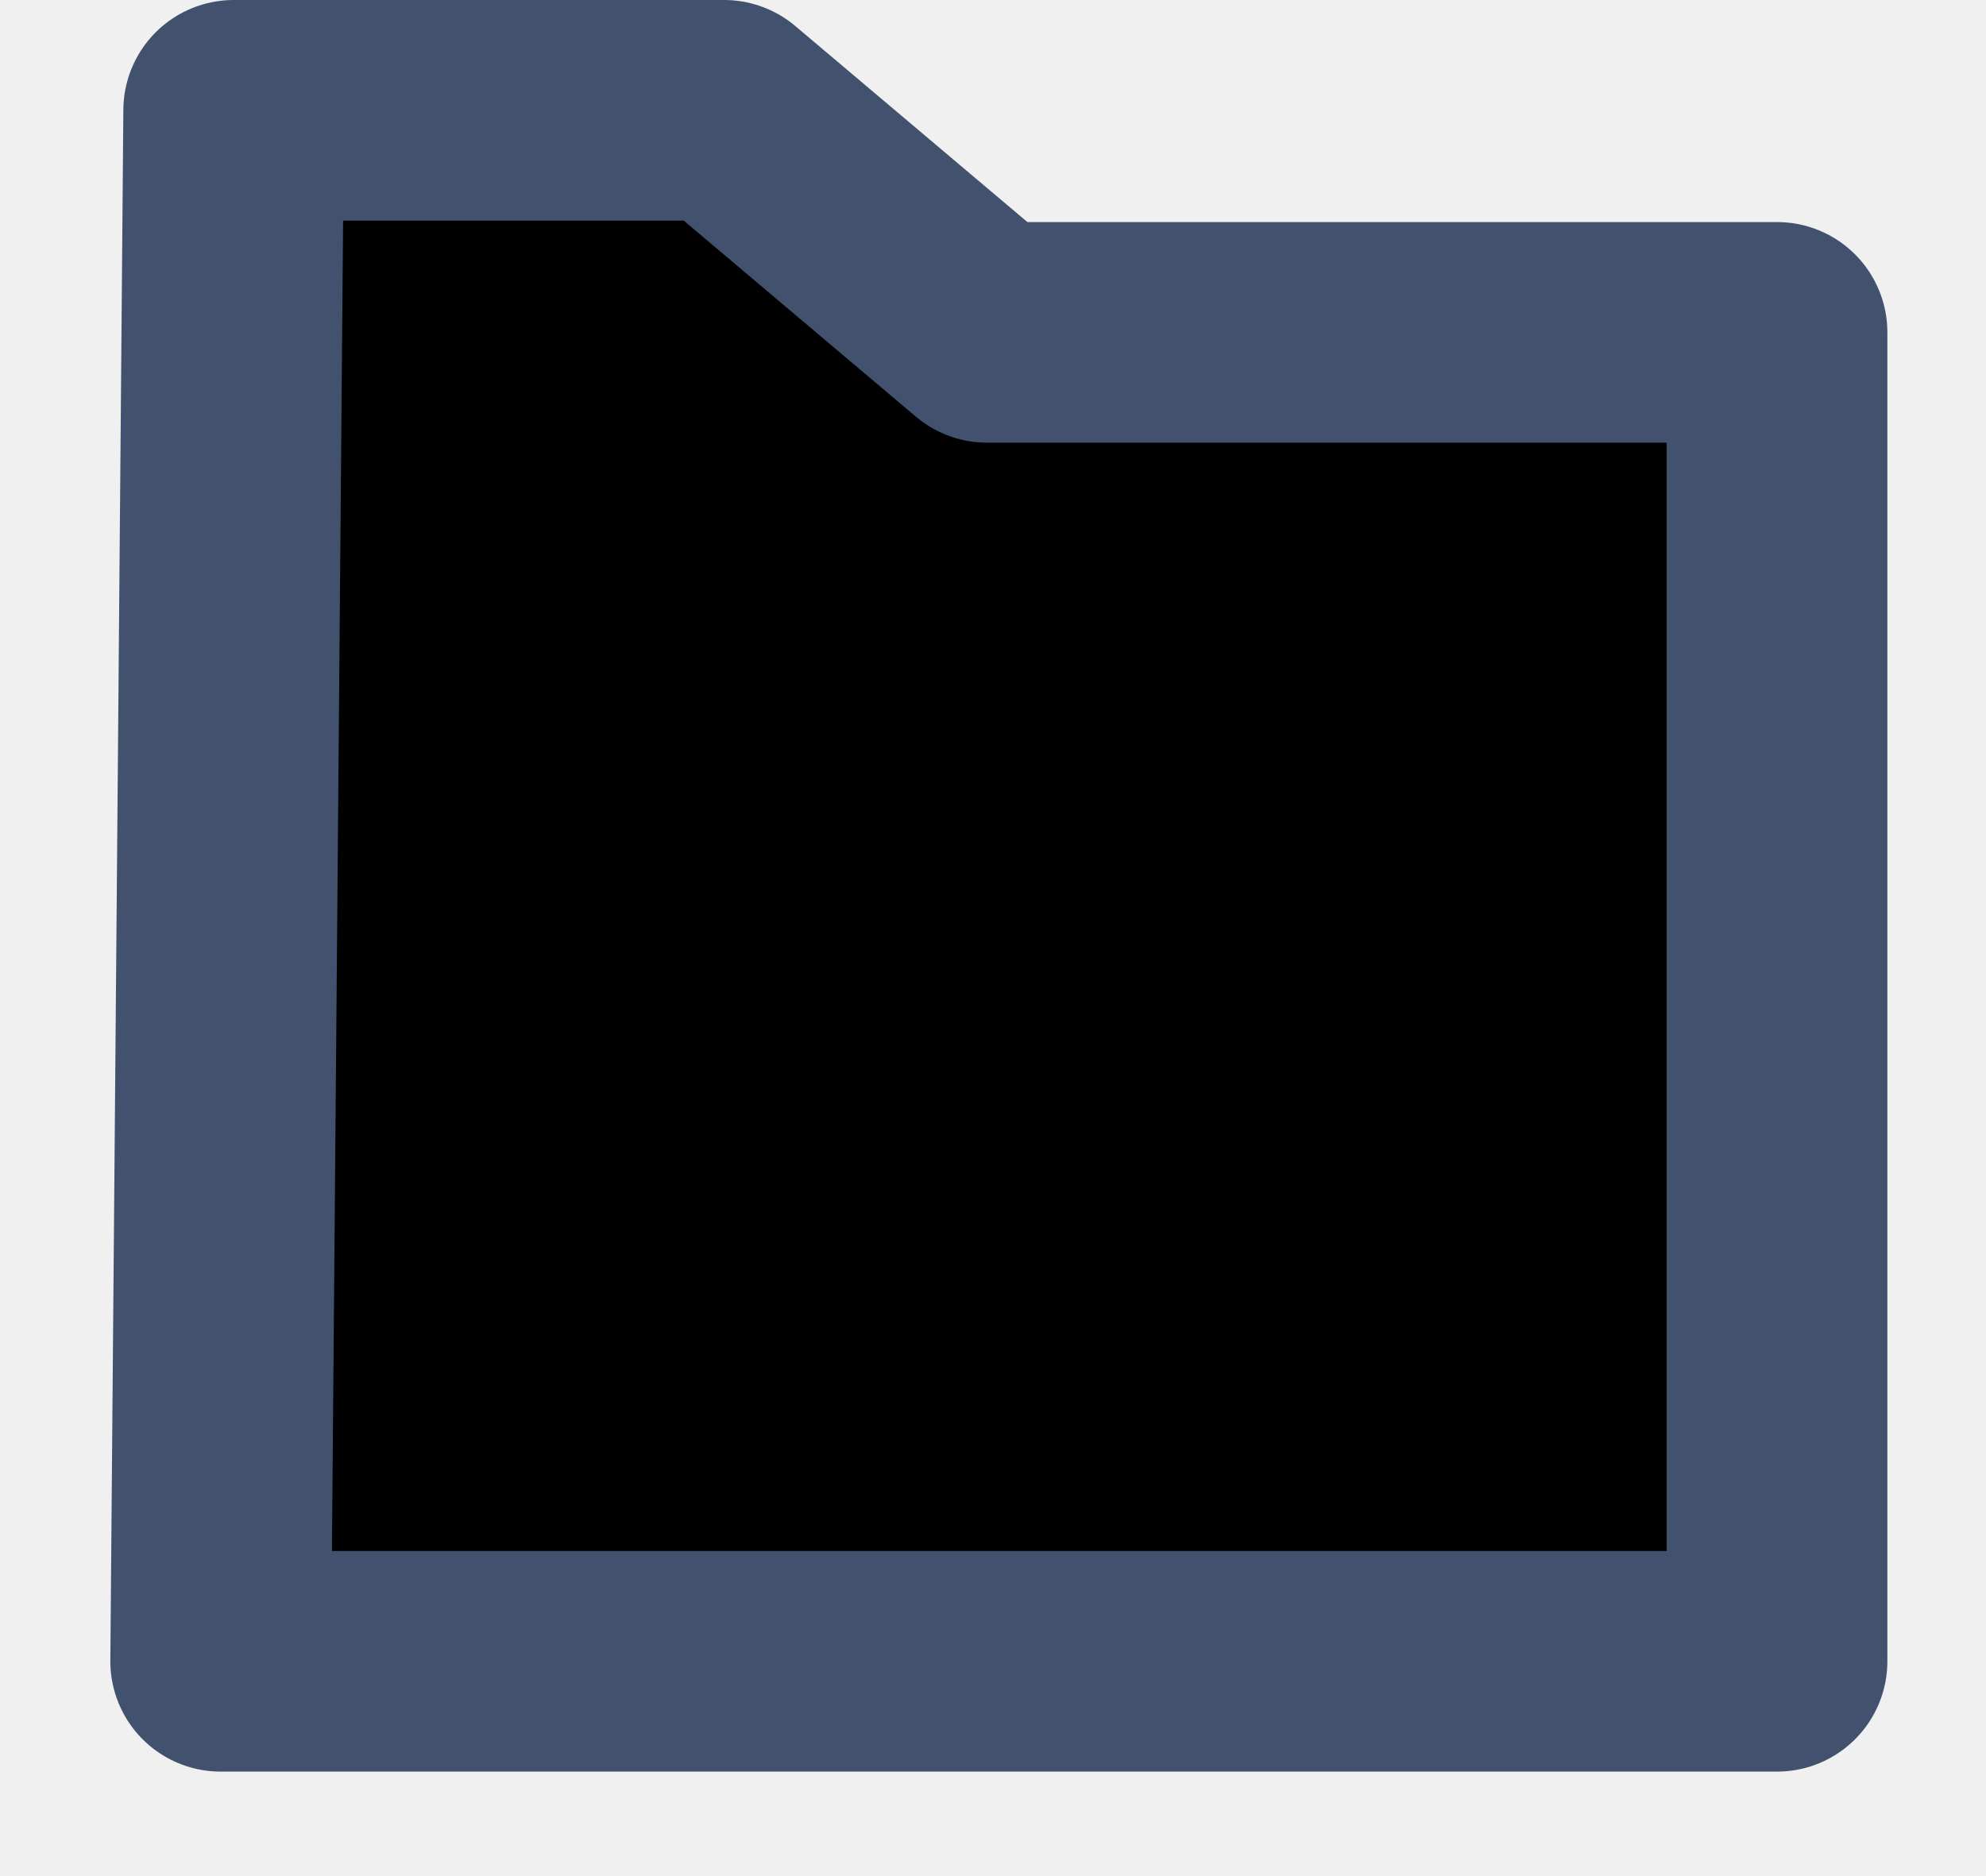
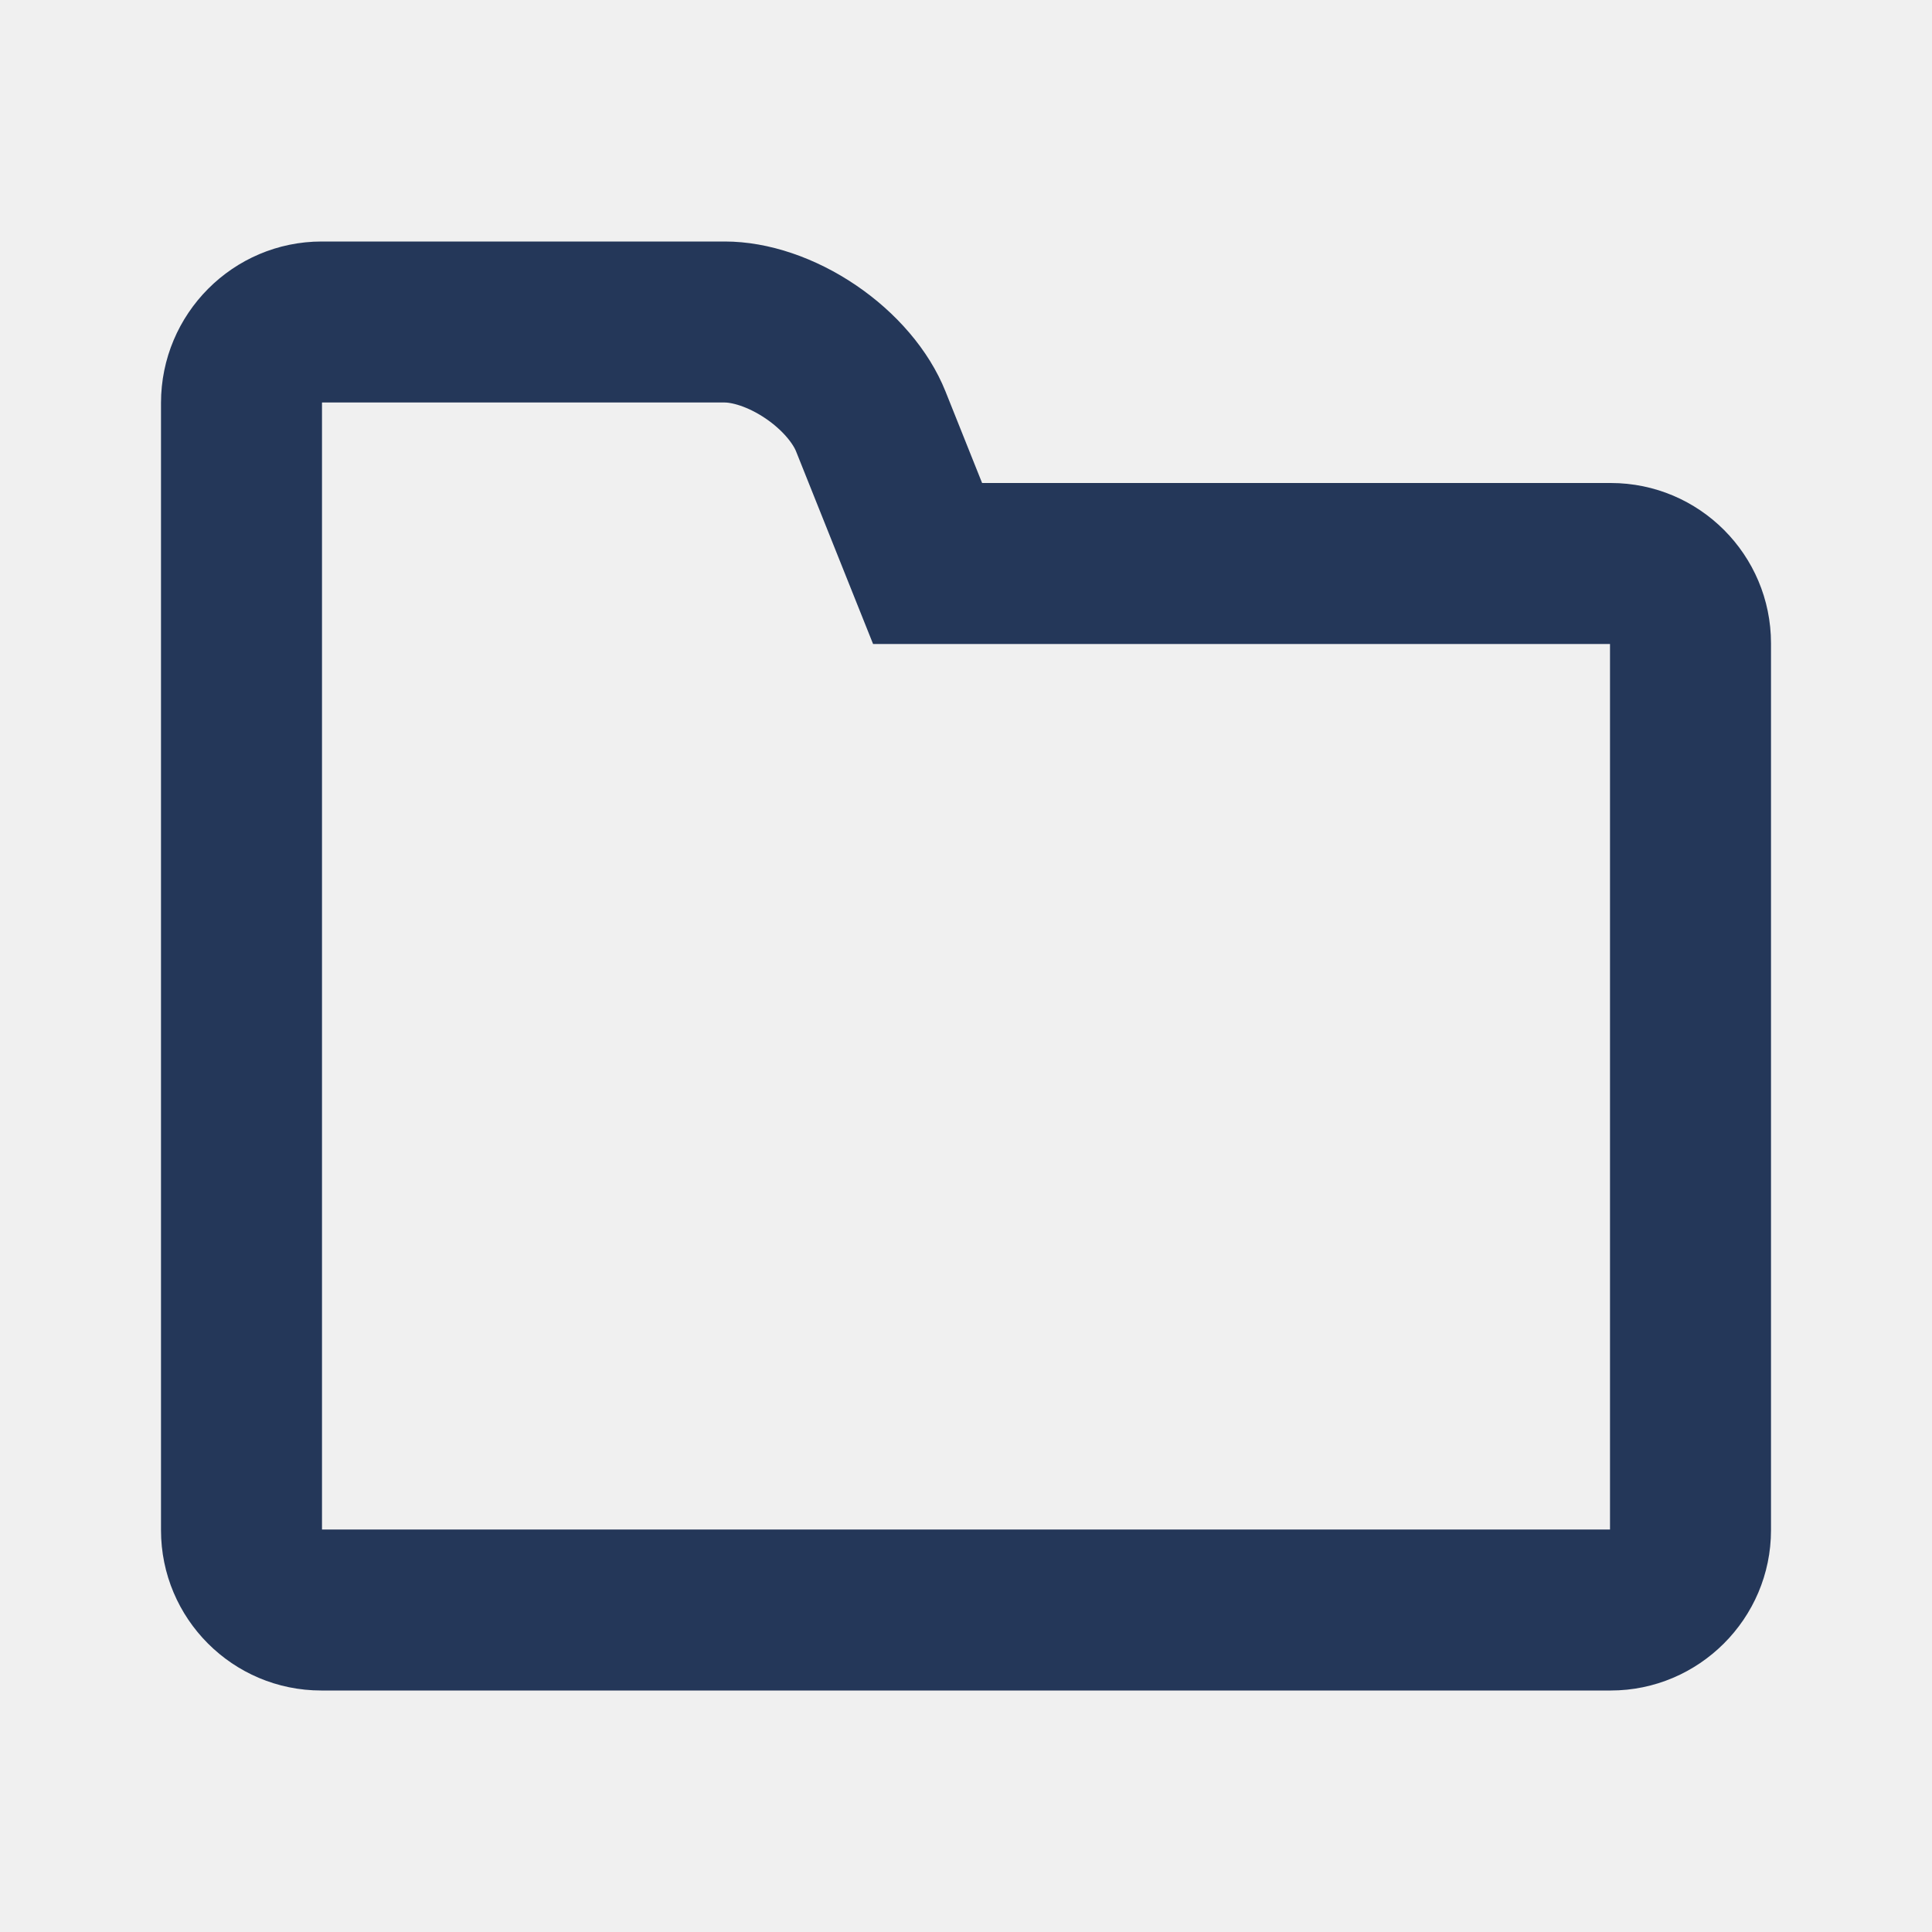
- <svg xmlns="http://www.w3.org/2000/svg" width="18px" height="17px" viewBox="32 52 18 17" version="1.1">
-   <defs />
-   <polygon id="Stroke-585" stroke="#42526E" stroke-width="2" stroke-linecap="round" stroke-linejoin="round" fill="currentColor" fill-rule="evenodd" points="38.563 53 34.118 53 34 67.06 48.106 67.06 48.106 55.013 40.946 55.013" />
+ <svg xmlns="http://www.w3.org/2000/svg" xmlns:xlink="http://www.w3.org/1999/xlink" width="24px" height="24px" viewBox="0 0 24 24" version="1.1">
+   <defs>
+     <path d="M12.2,6 L20.009,6 C21.109,6 22,6.893 22,7.992 L22,19.008 C22,20.108 21.102,21 20.009,21 L3.991,21 C2.891,21 2,20.107 2,19.008 L2,11.493 L2,5.006 C2,3.898 2.896,3 3.997,3 L9.003,3 C10.106,3 11.33,3.826 11.745,4.862 L12.2,6 Z" id="path-1" />
+     <mask id="mask-2" maskContentUnits="userSpaceOnUse" maskUnits="objectBoundingBox" x="0" y="0" width="20" height="18" fill="white">
+       <use xlink:href="#path-1" />
+     </mask>
+   </defs>
+   <g id="icons" stroke="none" stroke-width="1" fill="none" fill-rule="evenodd">
+     <g id="jira/sidebar/projects" stroke-width="4" stroke="#243759">
+       <g id="jira_projects_icon_24x24">
+         <use id="projects_icon" mask="url(#mask-2)" xlink:href="#path-1" />
+       </g>
+     </g>
+   </g>
</svg>
